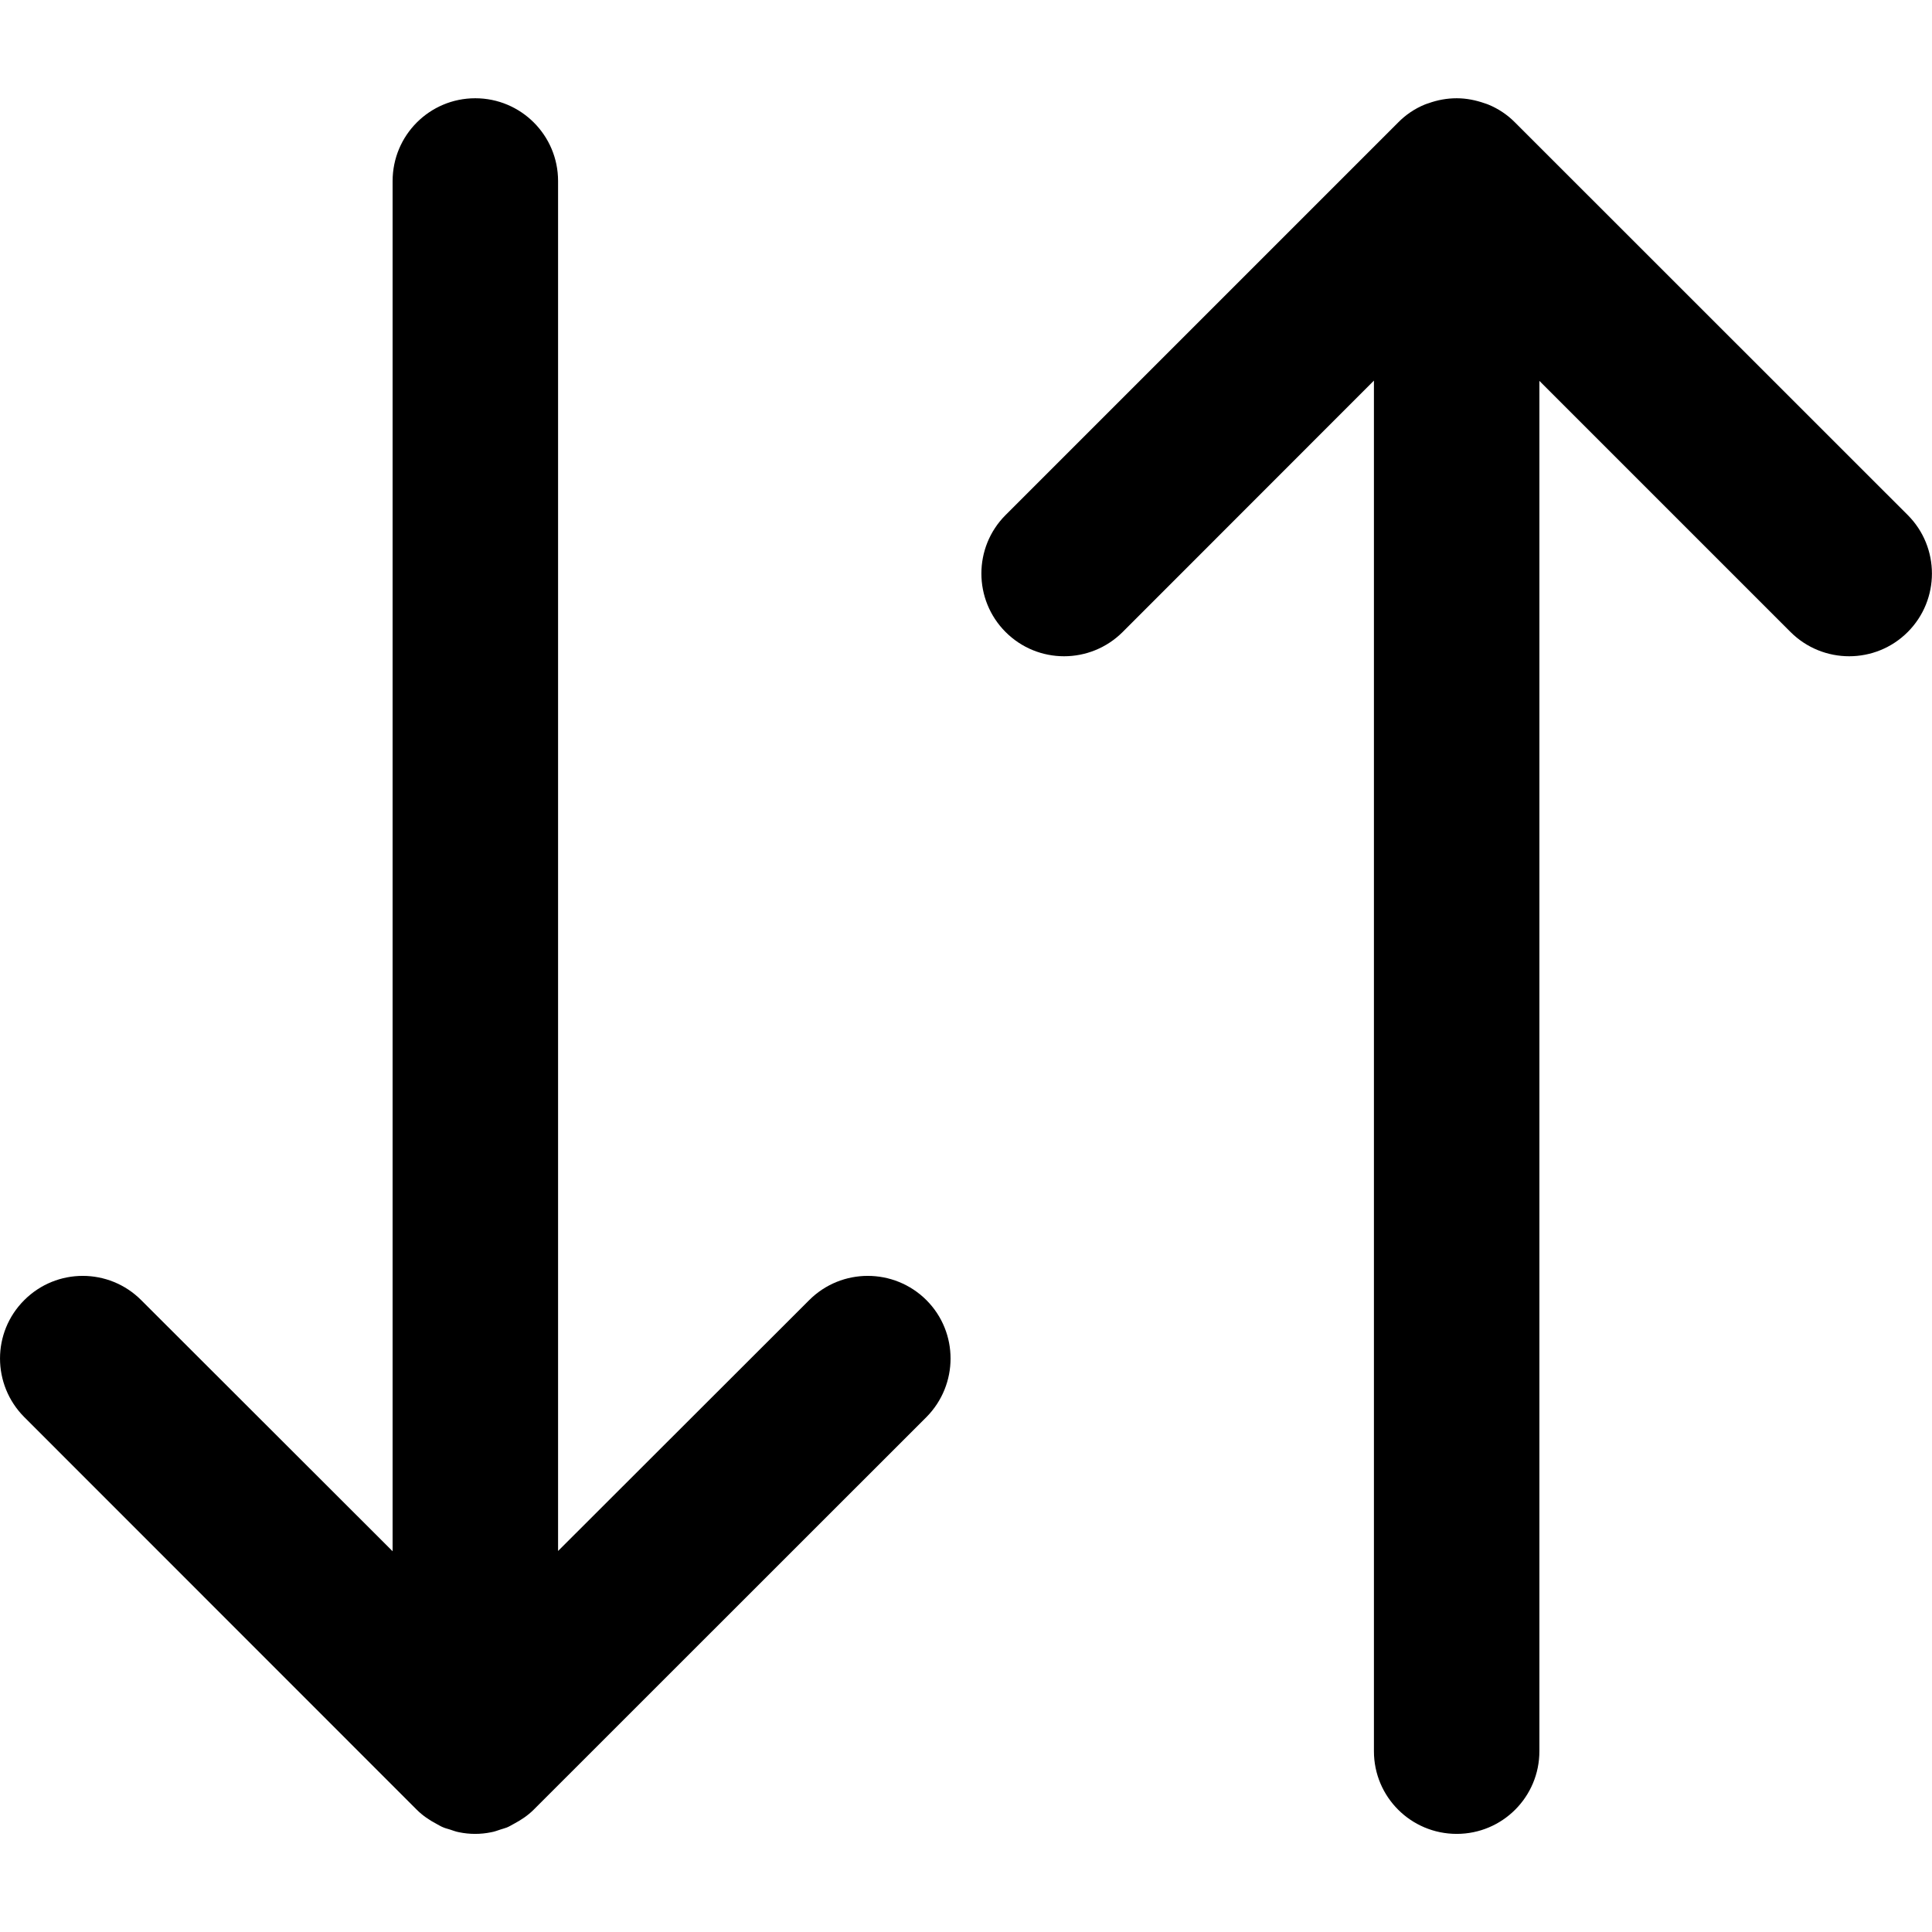
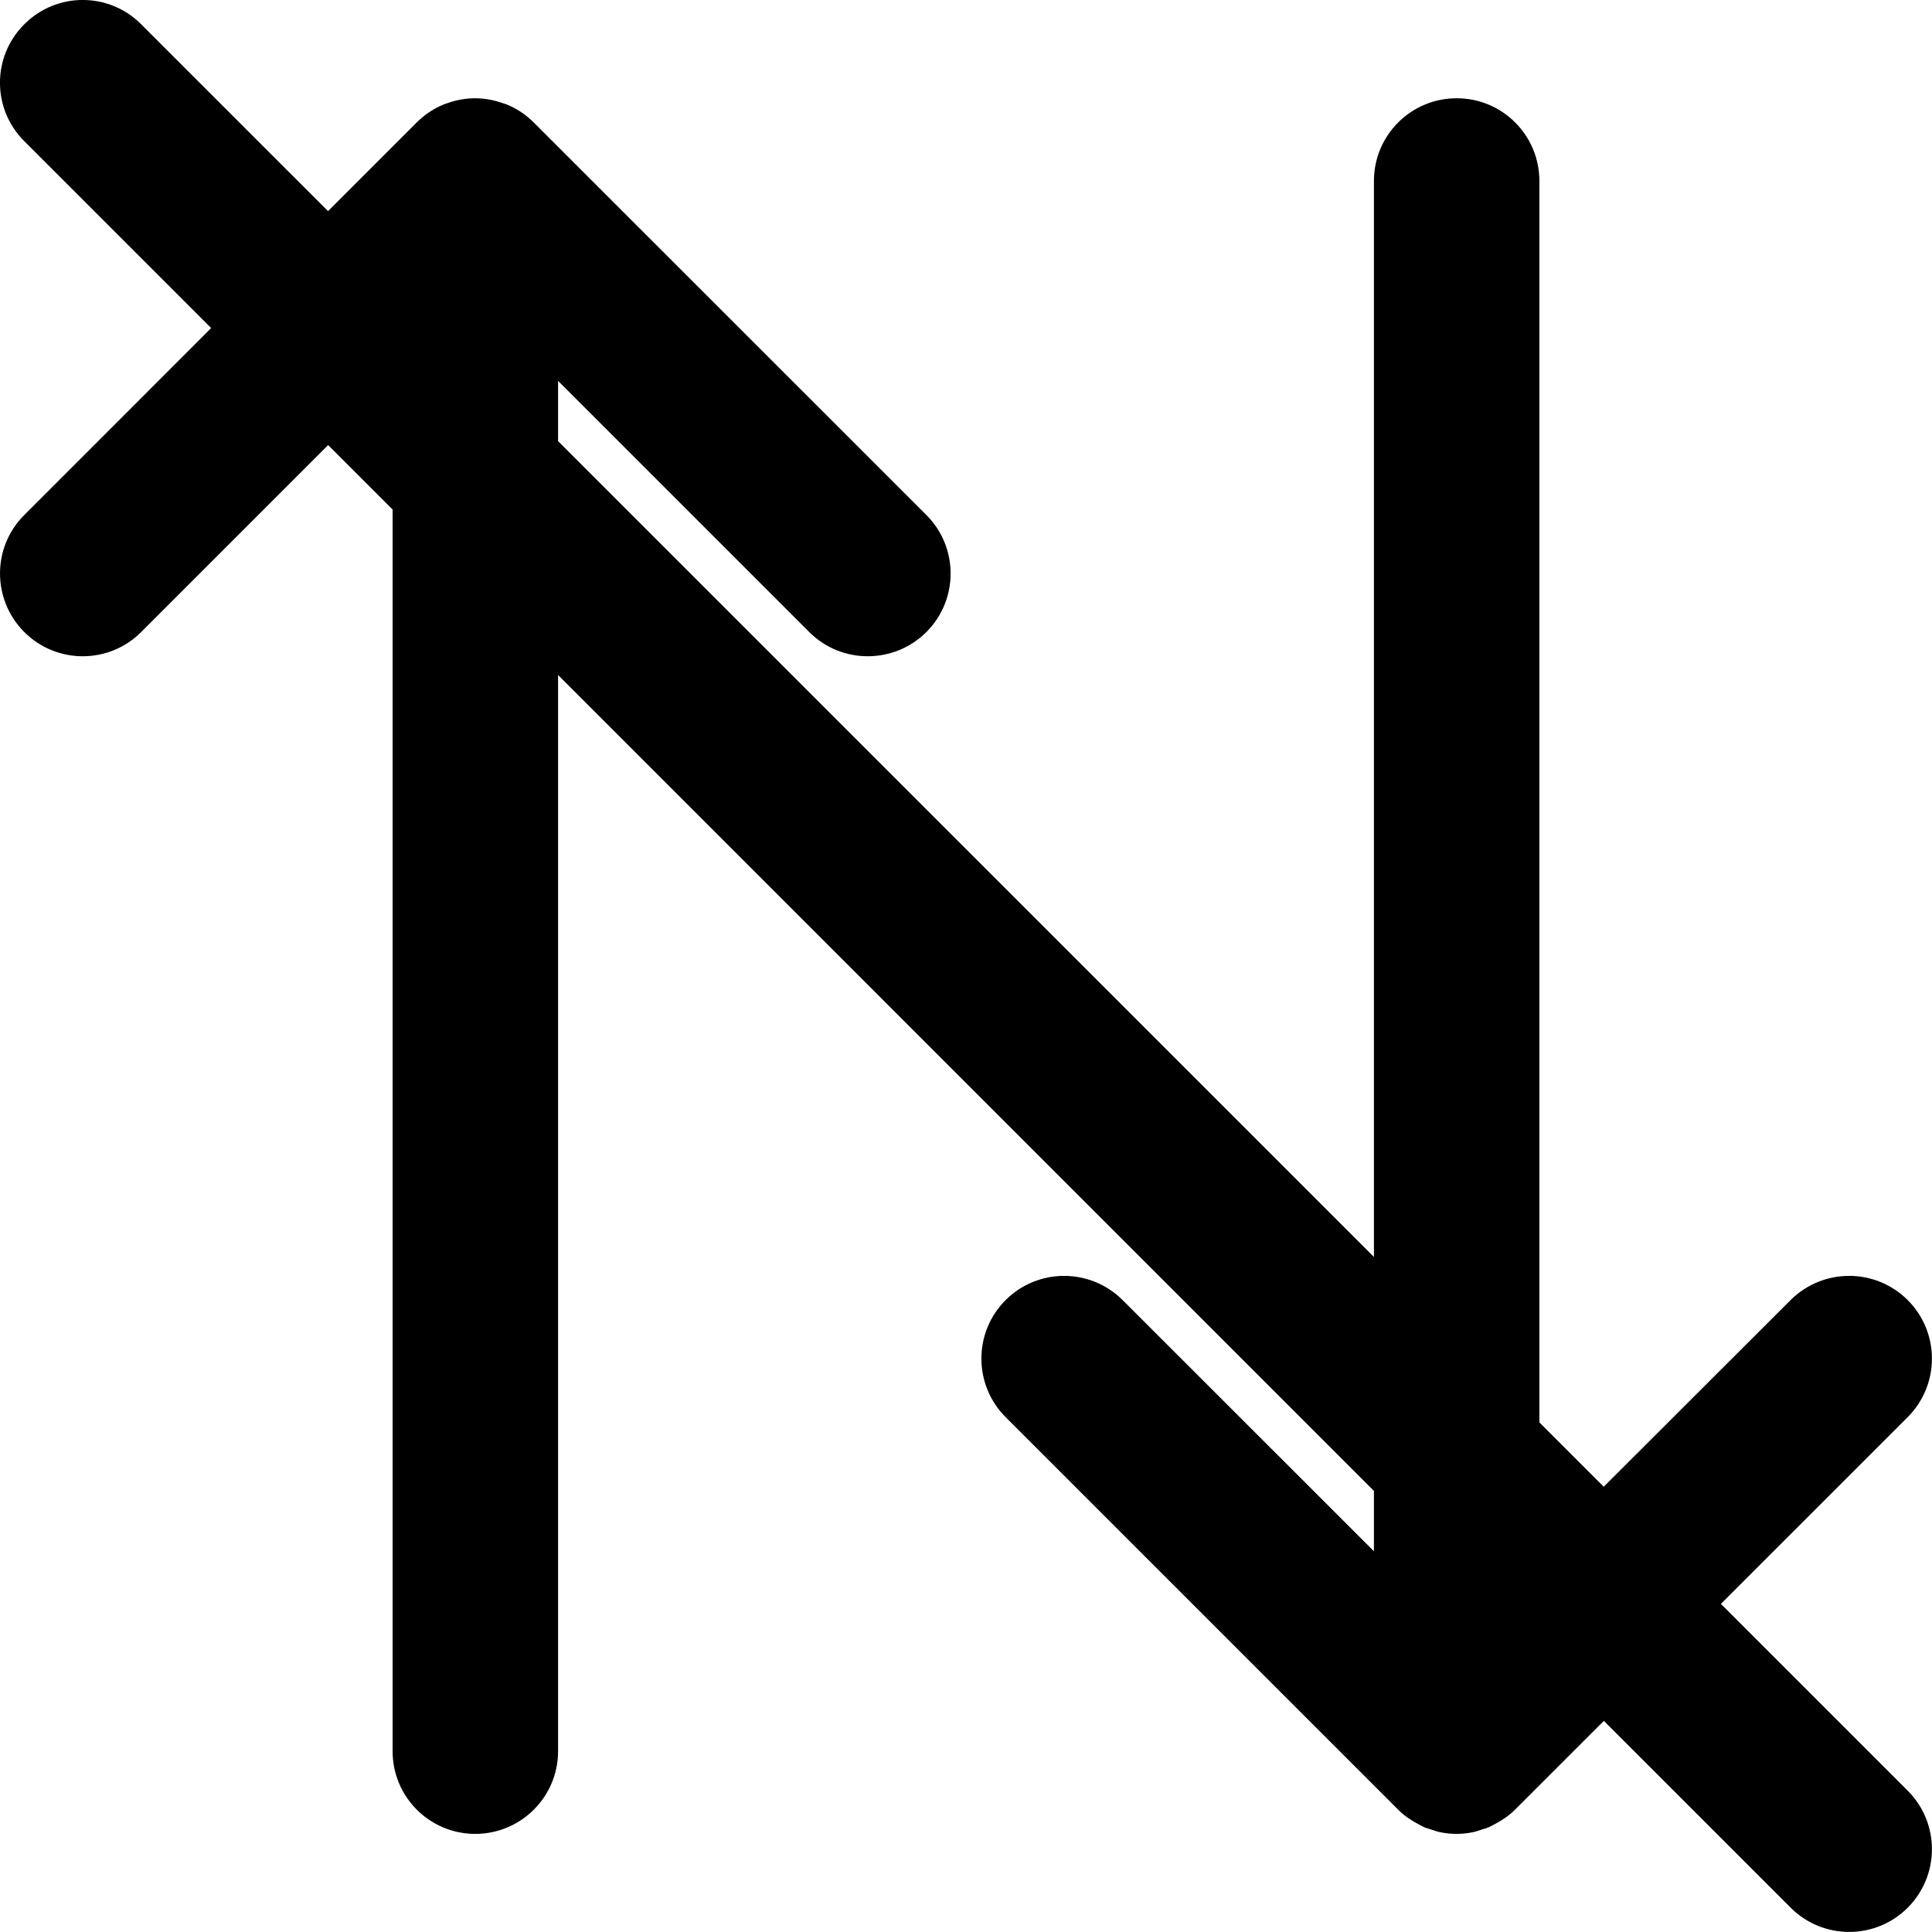
<svg width="14" height="14" fill="currentColor">
-   <path d="m3.444.712c.331 0 .6.268.6.6v9.927l1.82-1.818c.234-.234.614-.234.849 0 .234.234.233.613 0 .848l-2.845 2.844c-.043.043-.093.076-.144.103-.017.009-.034.02-.052.027-.015.006-.03.009-.044.014-.022.007-.044.016-.068.02-.077.016-.157.016-.234 0-.023-.004-.045-.013-.067-.02-.015-.005-.03-.008-.044-.014-.019-.007-.036-.018-.053-.027-.051-.027-.1-.06-.143-.103l-2.843-2.844c-.234-.235-.235-.614 0-.848.234-.234.613-.234.847 0l1.822 1.82v-9.929c0-.332.268-.6.599-.6zm7.112 0c.07 0 .138.014.201.036.008.003.017.005.026.009.074.03.141.075.196.131l2.845 2.844c.234.234.234.614 0 .848-.234.234-.614.234-.849 0l-1.82-1.82v9.93c0 .331-.268.599-.599.599-.332 0-.6-.268-.6-.599v-9.932l-1.821 1.822c-.235.234-.614.234-.848 0-.234-.234-.234-.614 0-.848l2.844-2.844c.055-.056.121-.101.195-.131.009-.004.018-.006.026-.009.064-.023.132-.036.204-.036z" />
+   <path d="m3.444.712c.071 0 .138.014.201.036.009.003.018.005.027.009.074.03.14.075.196.131l2.845 2.844c.234.234.234.614 0 .848-.235.234-.615.234-.849 0l-1.82-1.82v9.93c0 .331-.269.599-.6.599-.331 0-.599-.268-.599-.599v-9.932l-1.822 1.822c-.234.234-.613.234-.847 0-.234-.234-.235-.614 0-.848l2.843-2.844c.056-.056.122-.101.196-.131.008-.004.017-.006.026-.009.063-.023.132-.036.203-.036zm7.112 0c.331 0 .599.268.599.6v9.927l1.82-1.818c.235-.234.615-.234.849 0 .234.234.234.613 0 .848l-2.845 2.844c-.043.043-.092.076-.143.103-.018.009-.035.02-.053.027-.014.006-.029.009-.044.014-.022.007-.044.016-.067.02-.078.016-.157.016-.235 0-.023-.004-.045-.013-.067-.02-.015-.005-.03-.008-.044-.014-.018-.007-.035-.018-.053-.027-.05-.027-.1-.06-.142-.103l-2.844-2.844c-.234-.235-.234-.614 0-.848.234-.234.613-.234.848 0l1.821 1.82v-9.929c0-.332.268-.6.6-.6zM.176.176c.234-.235.613-.235.847 0l12.801 12.8c.234.234.234.614 0 .848-.234.234-.614.234-.848 0L.176 1.023c-.235-.234-.235-.613 0-.847z" />
</svg>
